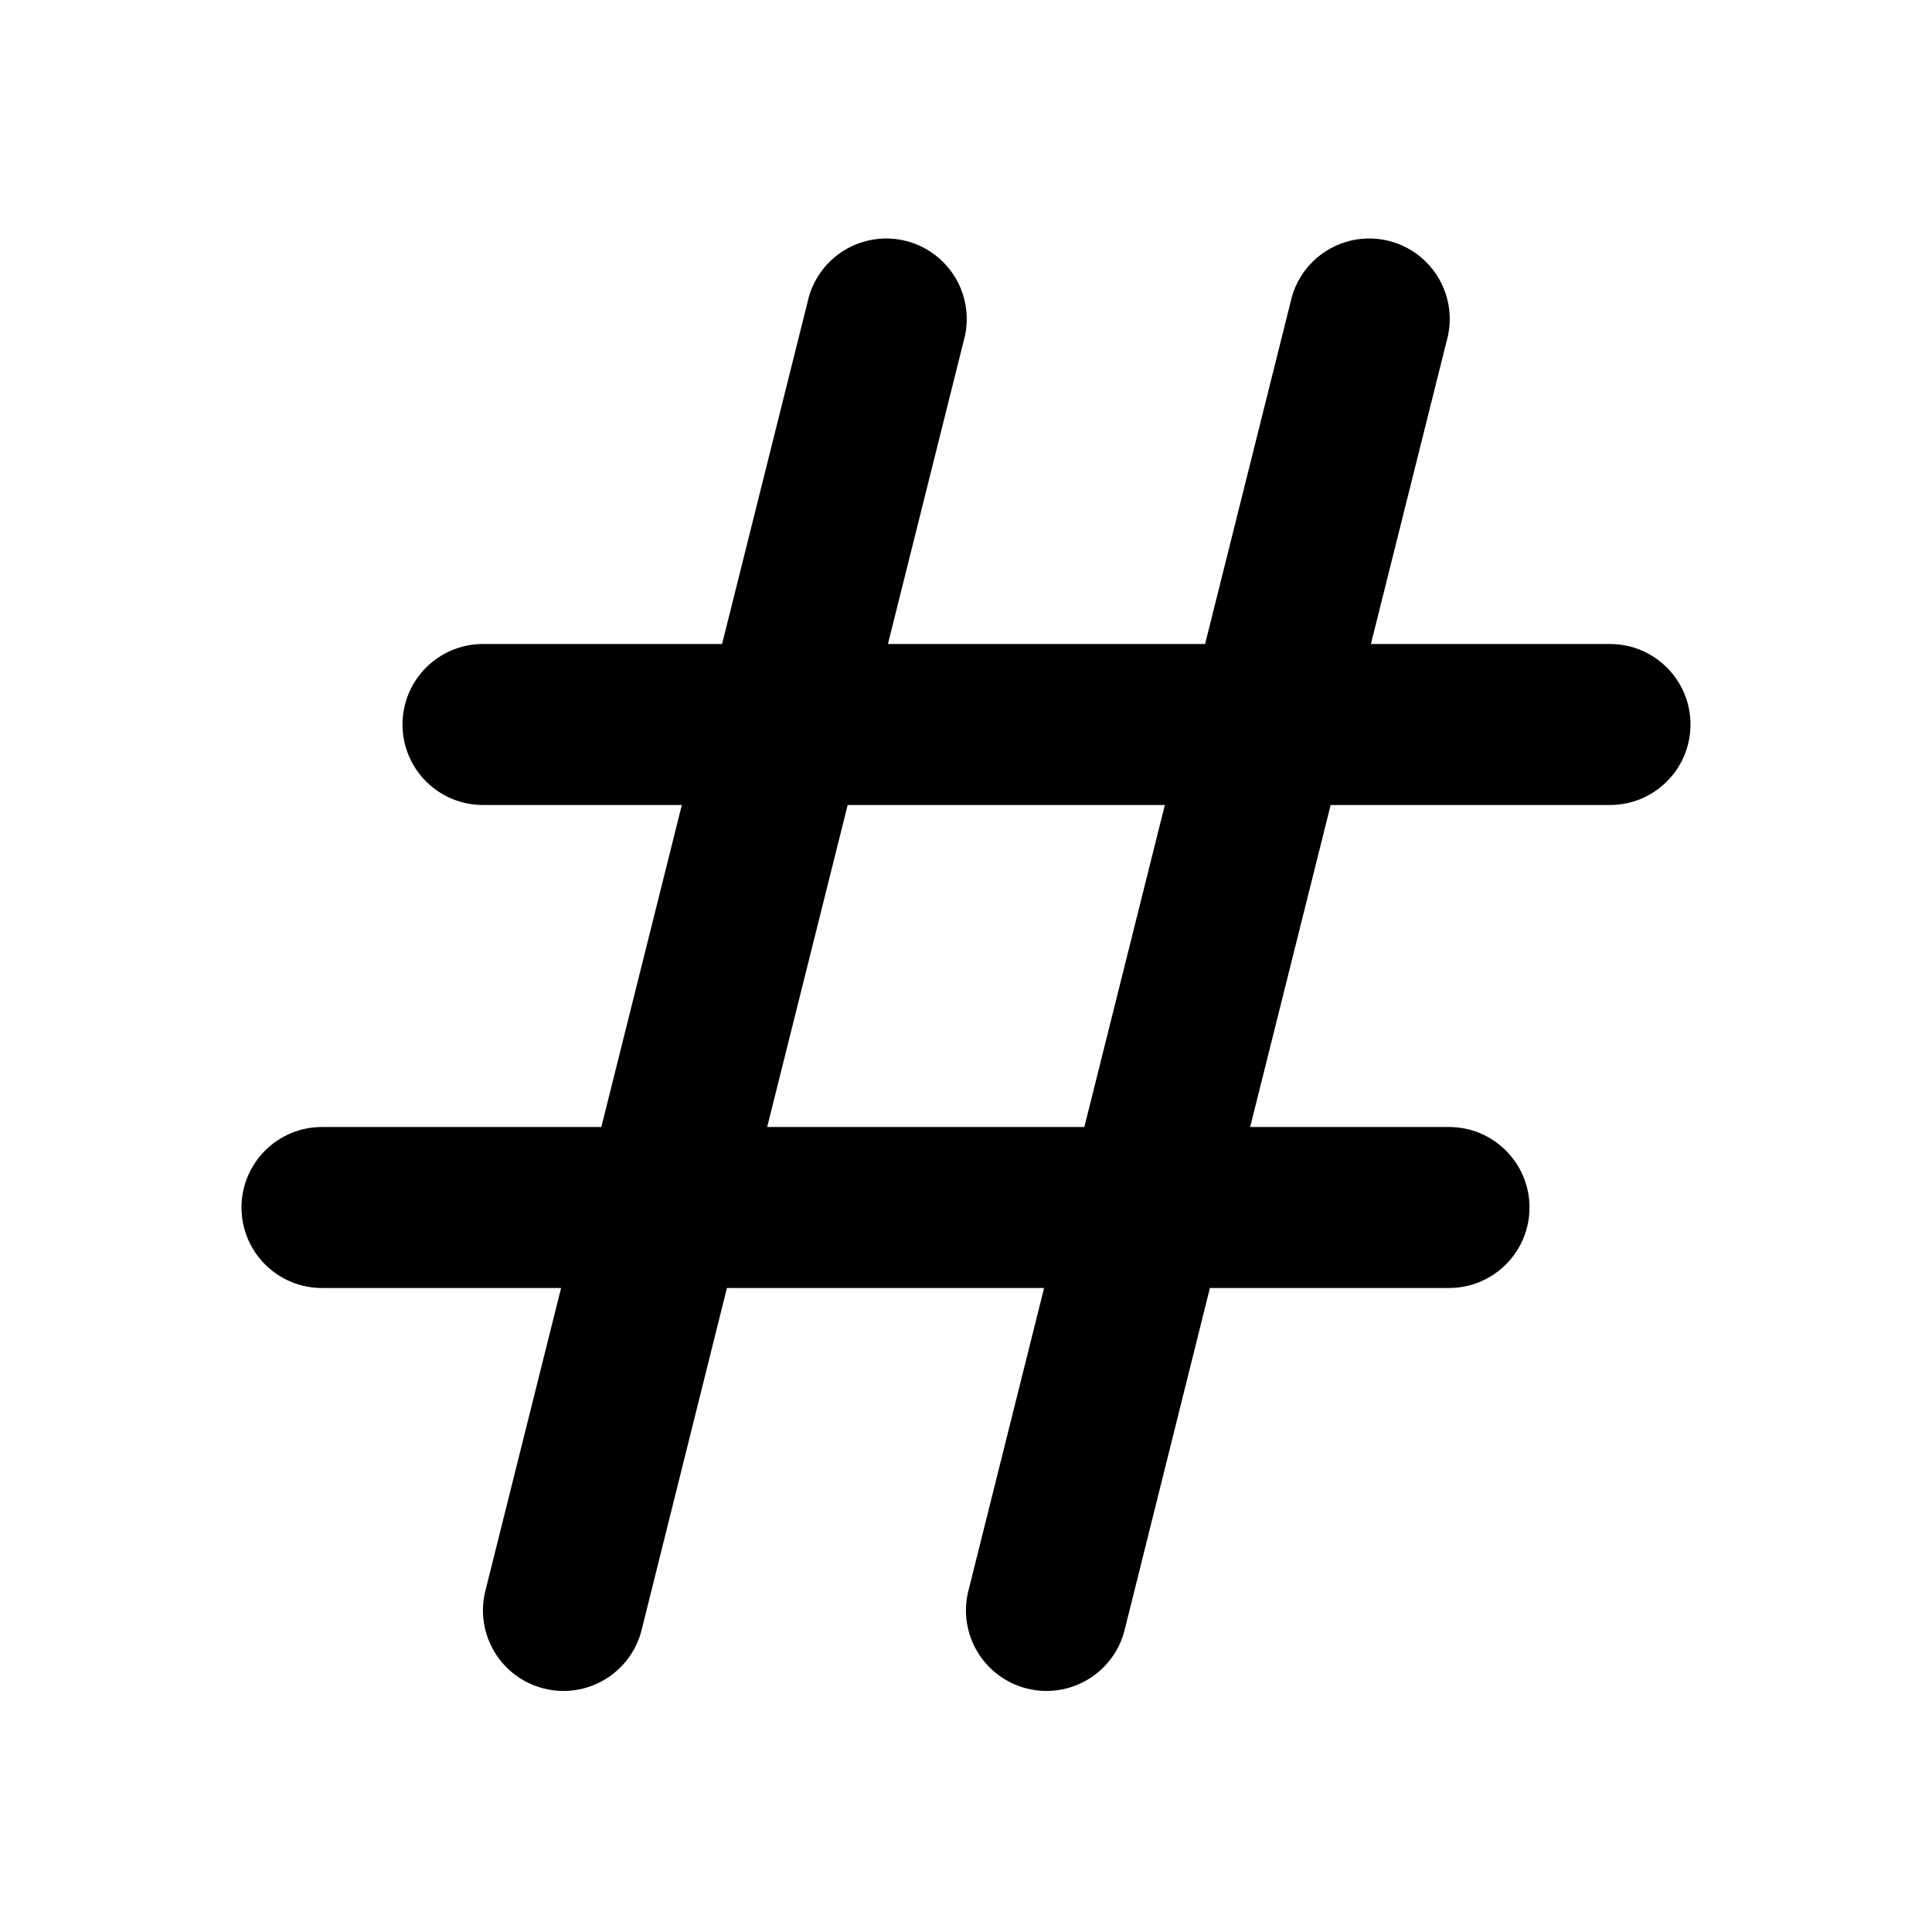
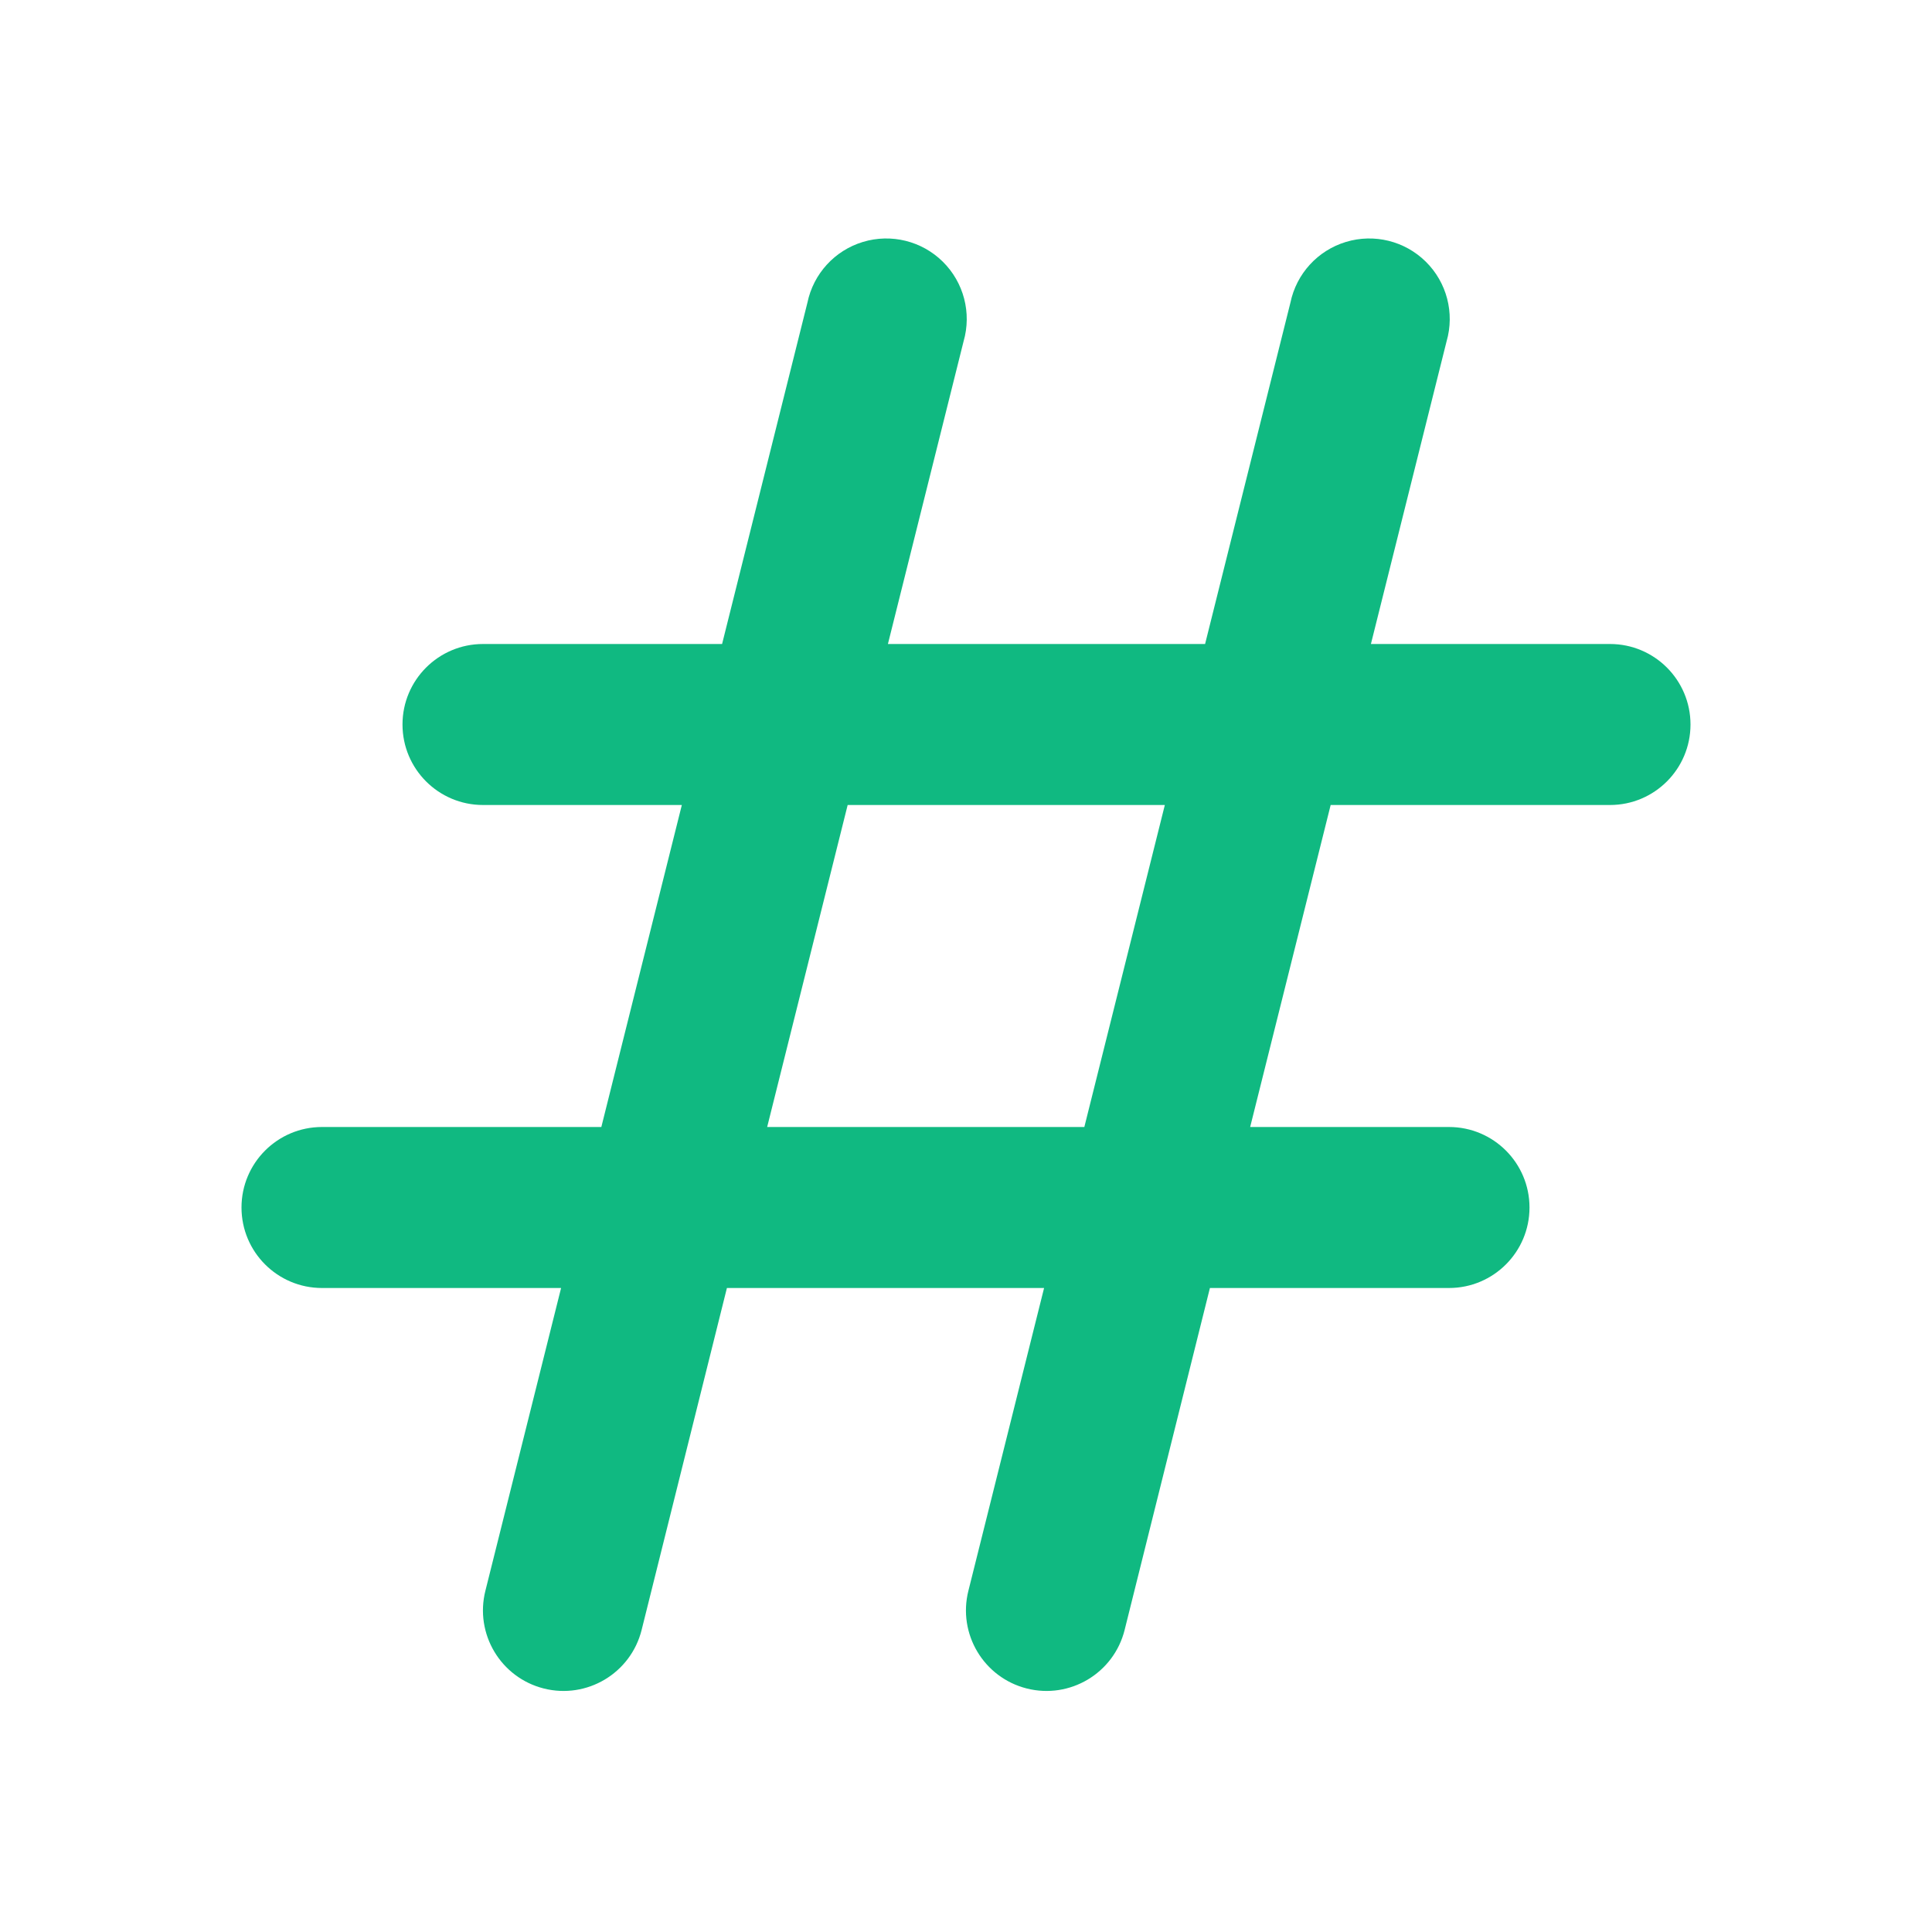
<svg xmlns="http://www.w3.org/2000/svg" viewBox="0 0 24 24" width="24" height="24">
-   <path class="heroicon-ui" d="M11.03 8h3.94l1.06-4.24a1 1 0 1 1 1.94.48L17.03 8H20a1 1 0 0 1 0 2h-3.47l-1 4H18a1 1 0 1 1 0 2h-2.97l-1.06 4.25a1 1 0 1 1-1.94-.49l.94-3.76H9.03l-1.06 4.25a1 1 0 1 1-1.94-.49L6.97 16H4a1 1 0 0 1 0-2h3.47l1-4H6a1 1 0 0 1 0-2h2.97l1.06-4.24a1 1 0 1 1 1.94.48L11.03 8zm-.5 2l-1 4h3.94l1-4h-3.94z" />
+   <path class="heroicon-ui" style="fill:#10b981" d="M11.03 8h3.94l1.06-4.24a1 1 0 1 1 1.94.48L17.03 8H20a1 1 0 0 1 0 2h-3.47l-1 4H18a1 1 0 1 1 0 2h-2.97l-1.06 4.25a1 1 0 1 1-1.94-.49l.94-3.76H9.03l-1.06 4.25a1 1 0 1 1-1.94-.49L6.97 16H4a1 1 0 0 1 0-2h3.47l1-4H6a1 1 0 0 1 0-2h2.97l1.06-4.24a1 1 0 1 1 1.94.48L11.03 8zm-.5 2l-1 4h3.94l1-4h-3.94z" />
</svg>
